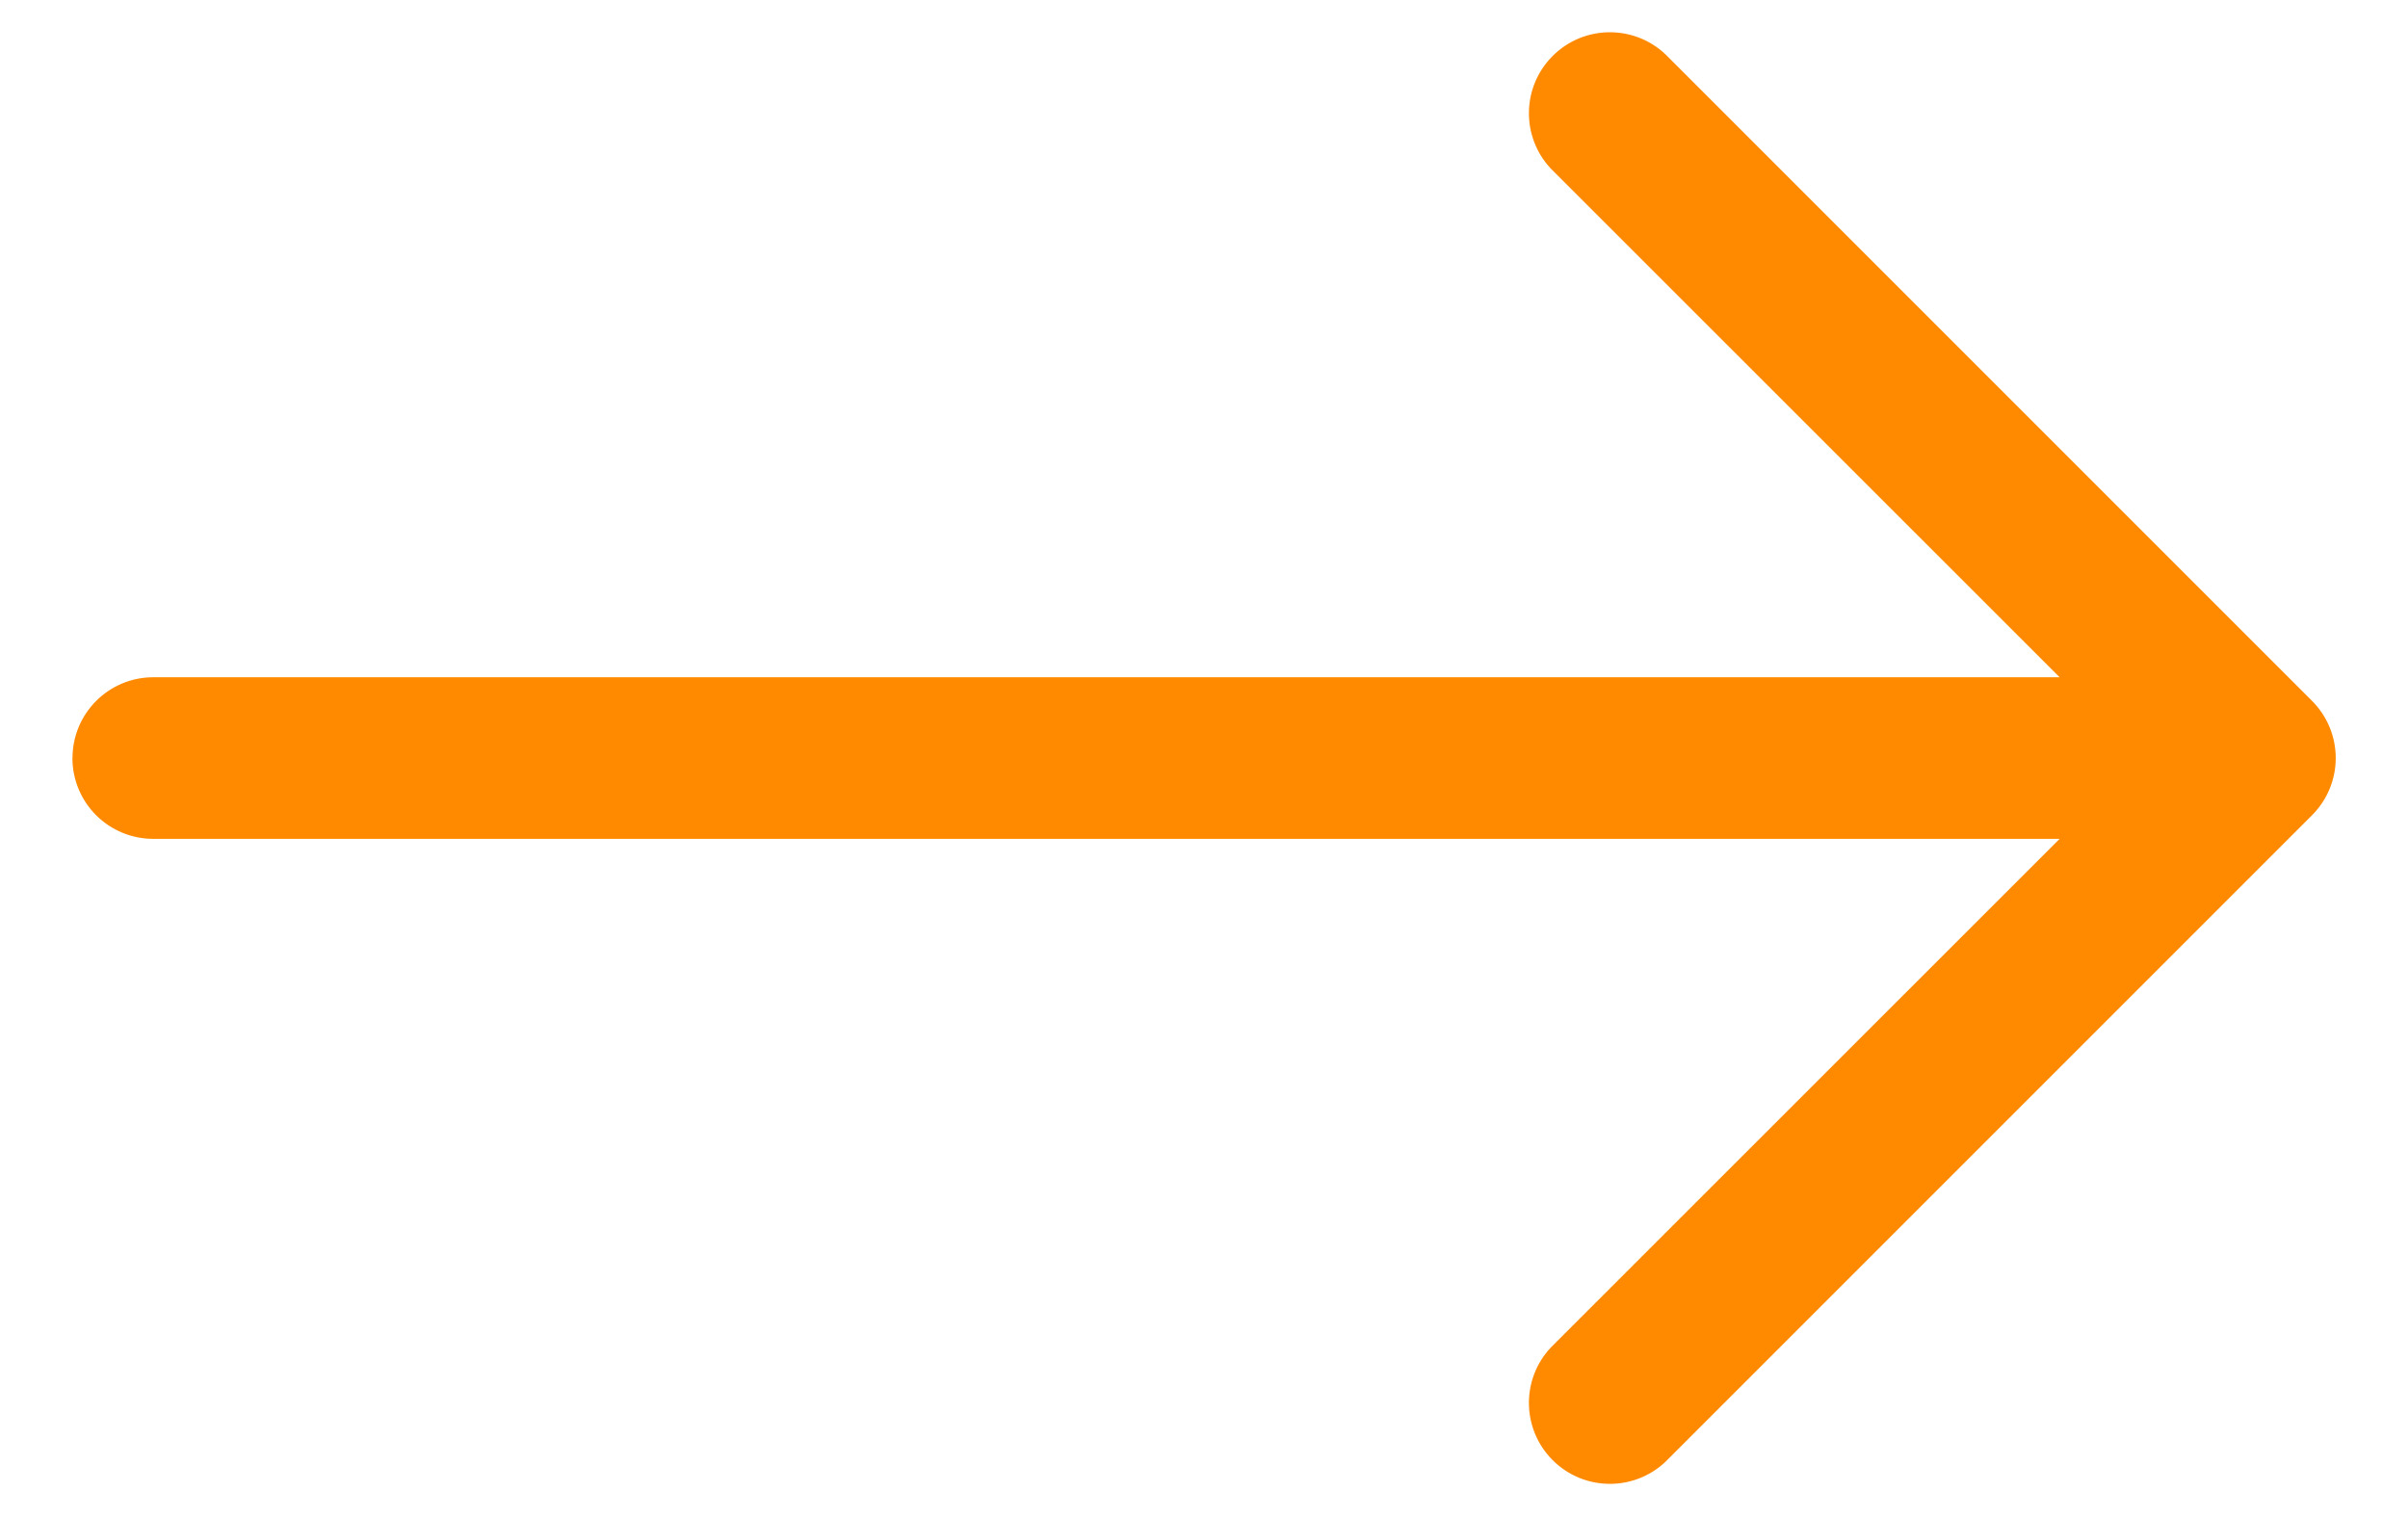
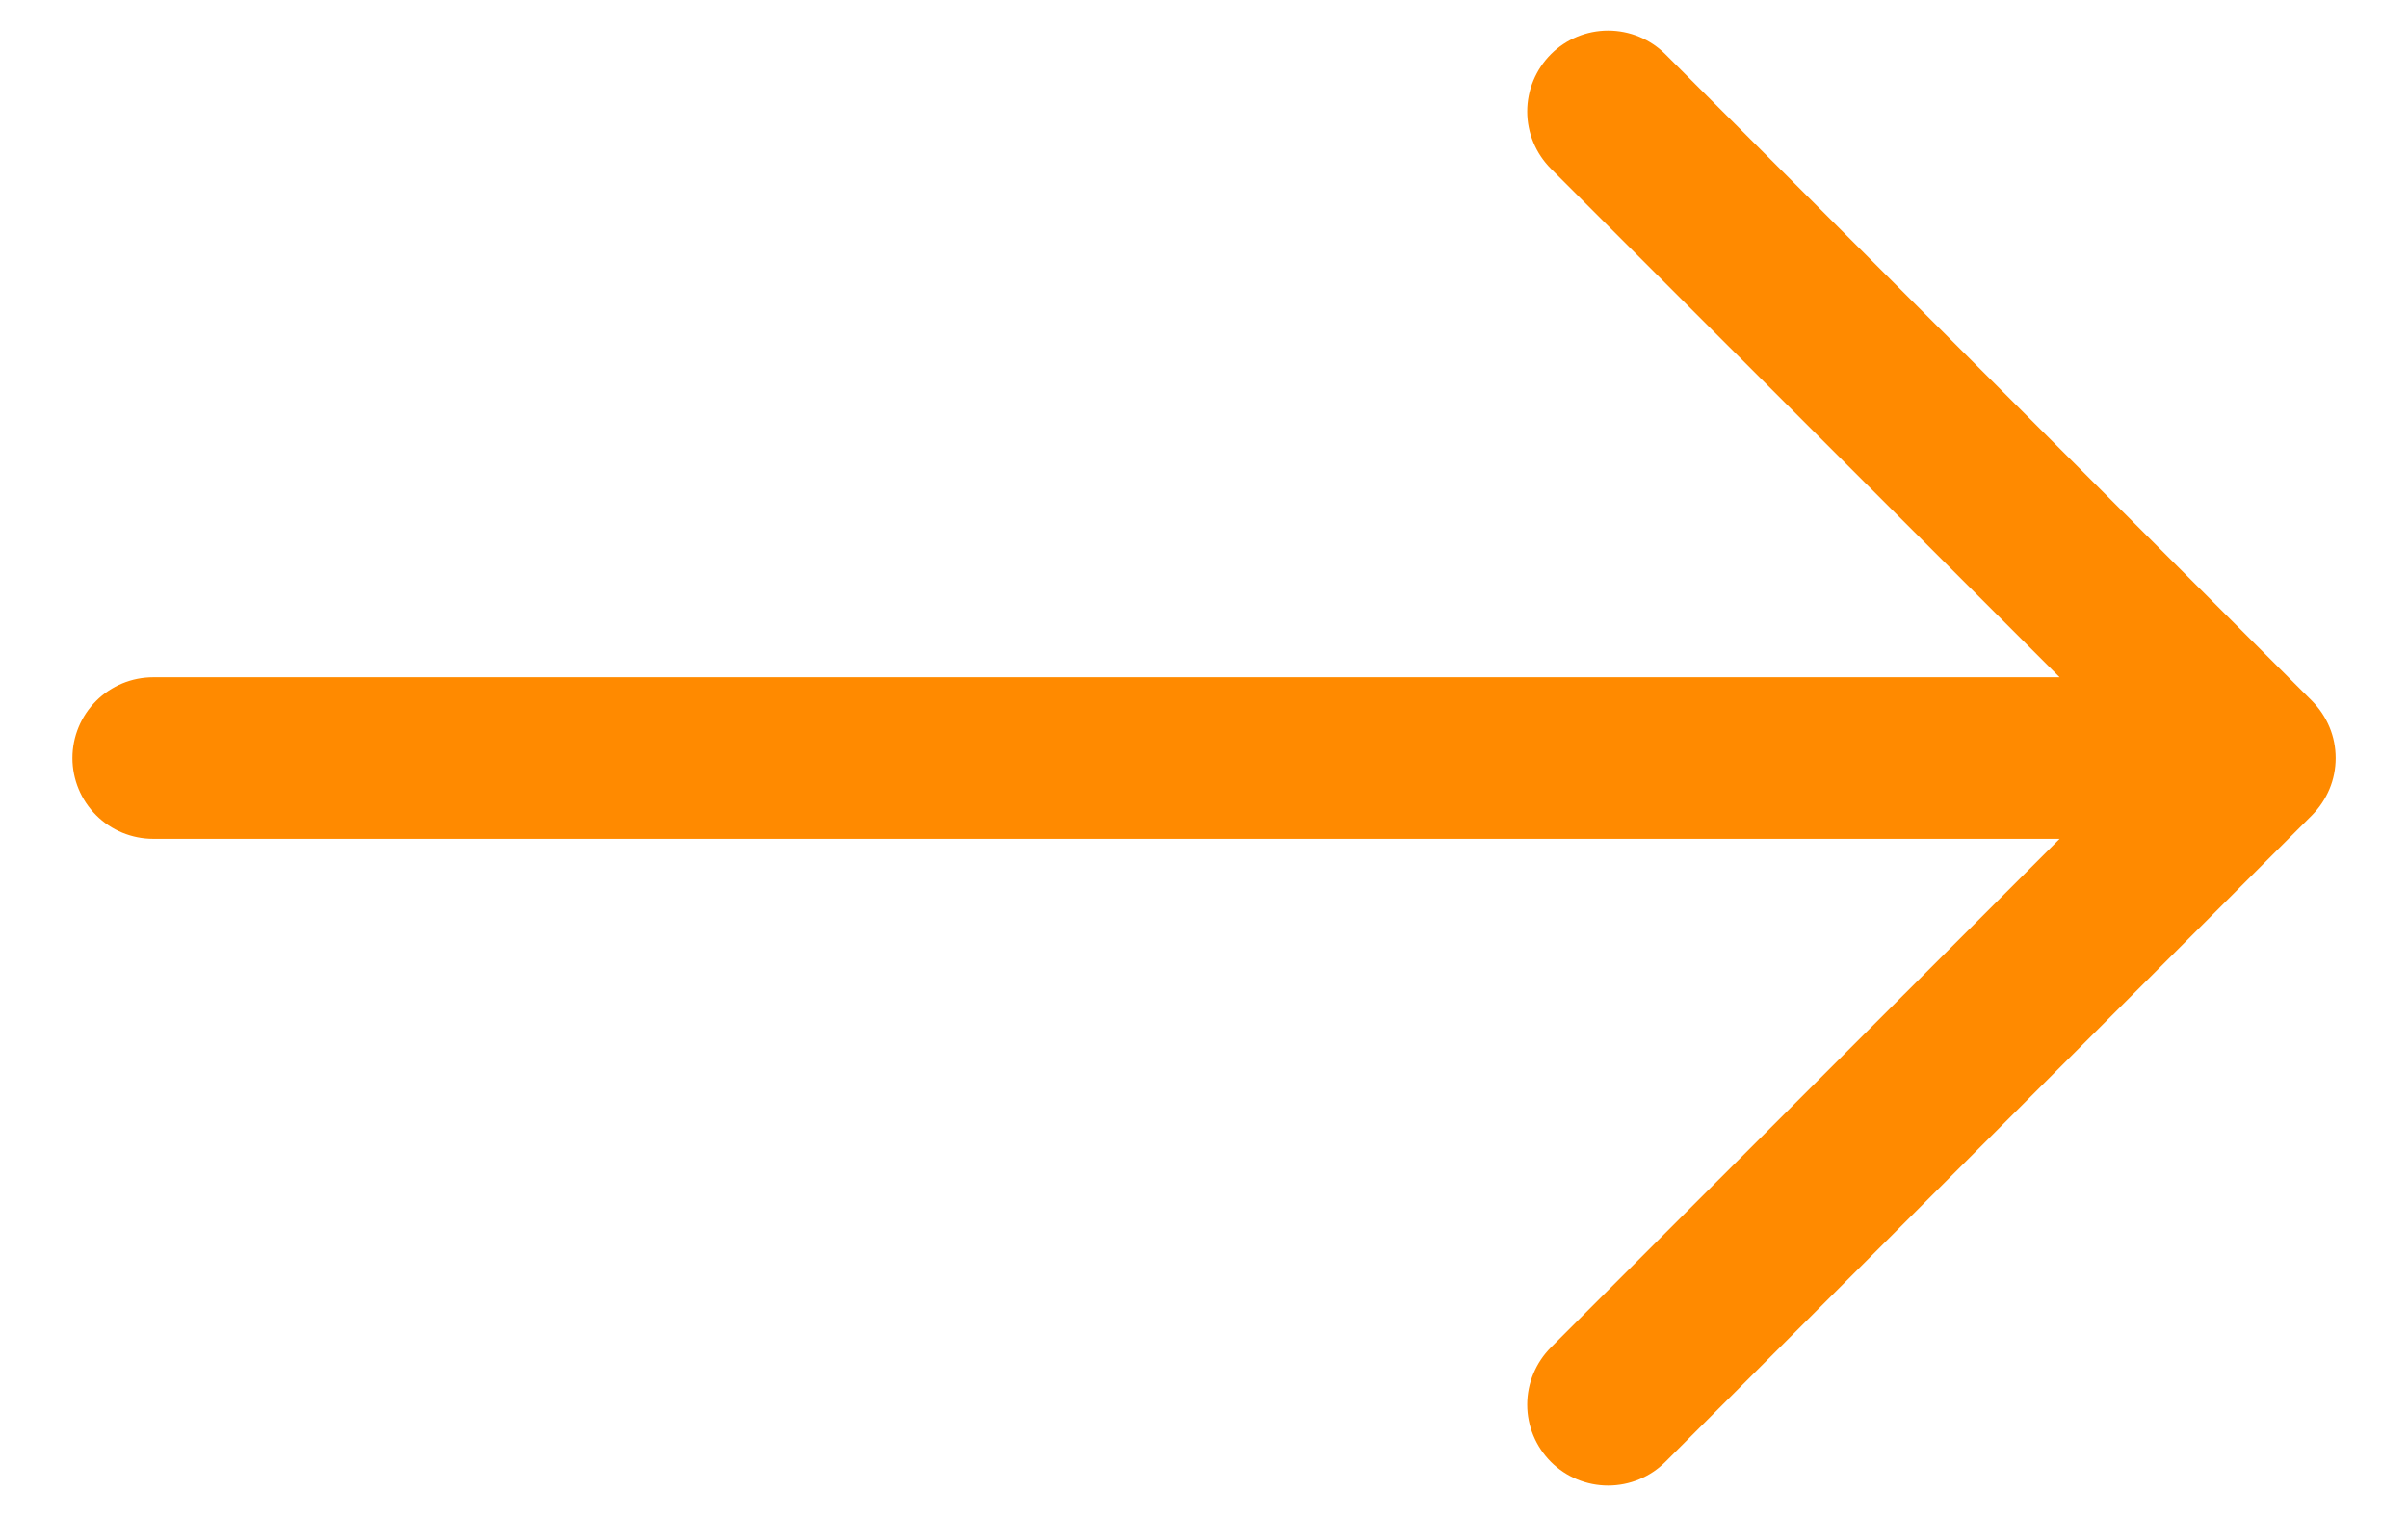
- <svg xmlns="http://www.w3.org/2000/svg" width="27" height="17" fill="none">
-   <path fill-rule="evenodd" clip-rule="evenodd" d="M.813 8.5a.906.906 0 0 1 .906-.906h21.375L17.39 1.892A.908.908 0 0 1 18.673.608l7.25 7.25a.906.906 0 0 1 0 1.284l-7.25 7.25a.908.908 0 0 1-1.283-1.284l5.704-5.702H1.719A.906.906 0 0 1 .812 8.5Z" fill="#FF8A00" />
+ <svg xmlns="http://www.w3.org/2000/svg" width="27" height="17" viewBox="0 0 27 17" fill="none">
+   <path fill-rule="evenodd" clip-rule="evenodd" d="M0.812 8.5C0.812 8.26 0.908 8.029 1.078 7.859C1.248 7.689 1.478 7.594 1.719 7.594H23.094L17.39 1.892C17.22 1.721 17.124 1.491 17.124 1.25C17.124 1.009 17.22 0.779 17.39 0.608C17.56 0.438 17.791 0.343 18.031 0.343C18.272 0.343 18.503 0.438 18.673 0.608L25.923 7.858C26.007 7.943 26.074 8.043 26.12 8.153C26.166 8.263 26.189 8.381 26.189 8.5C26.189 8.619 26.166 8.737 26.12 8.847C26.074 8.957 26.007 9.057 25.923 9.142L18.673 16.392C18.503 16.562 18.272 16.657 18.031 16.657C17.791 16.657 17.56 16.562 17.39 16.392C17.22 16.221 17.124 15.991 17.124 15.75C17.124 15.509 17.22 15.279 17.39 15.108L23.094 9.406H1.719C1.478 9.406 1.248 9.311 1.078 9.141C0.908 8.971 0.812 8.74 0.812 8.5Z" fill="#FF8A00" />
</svg>
